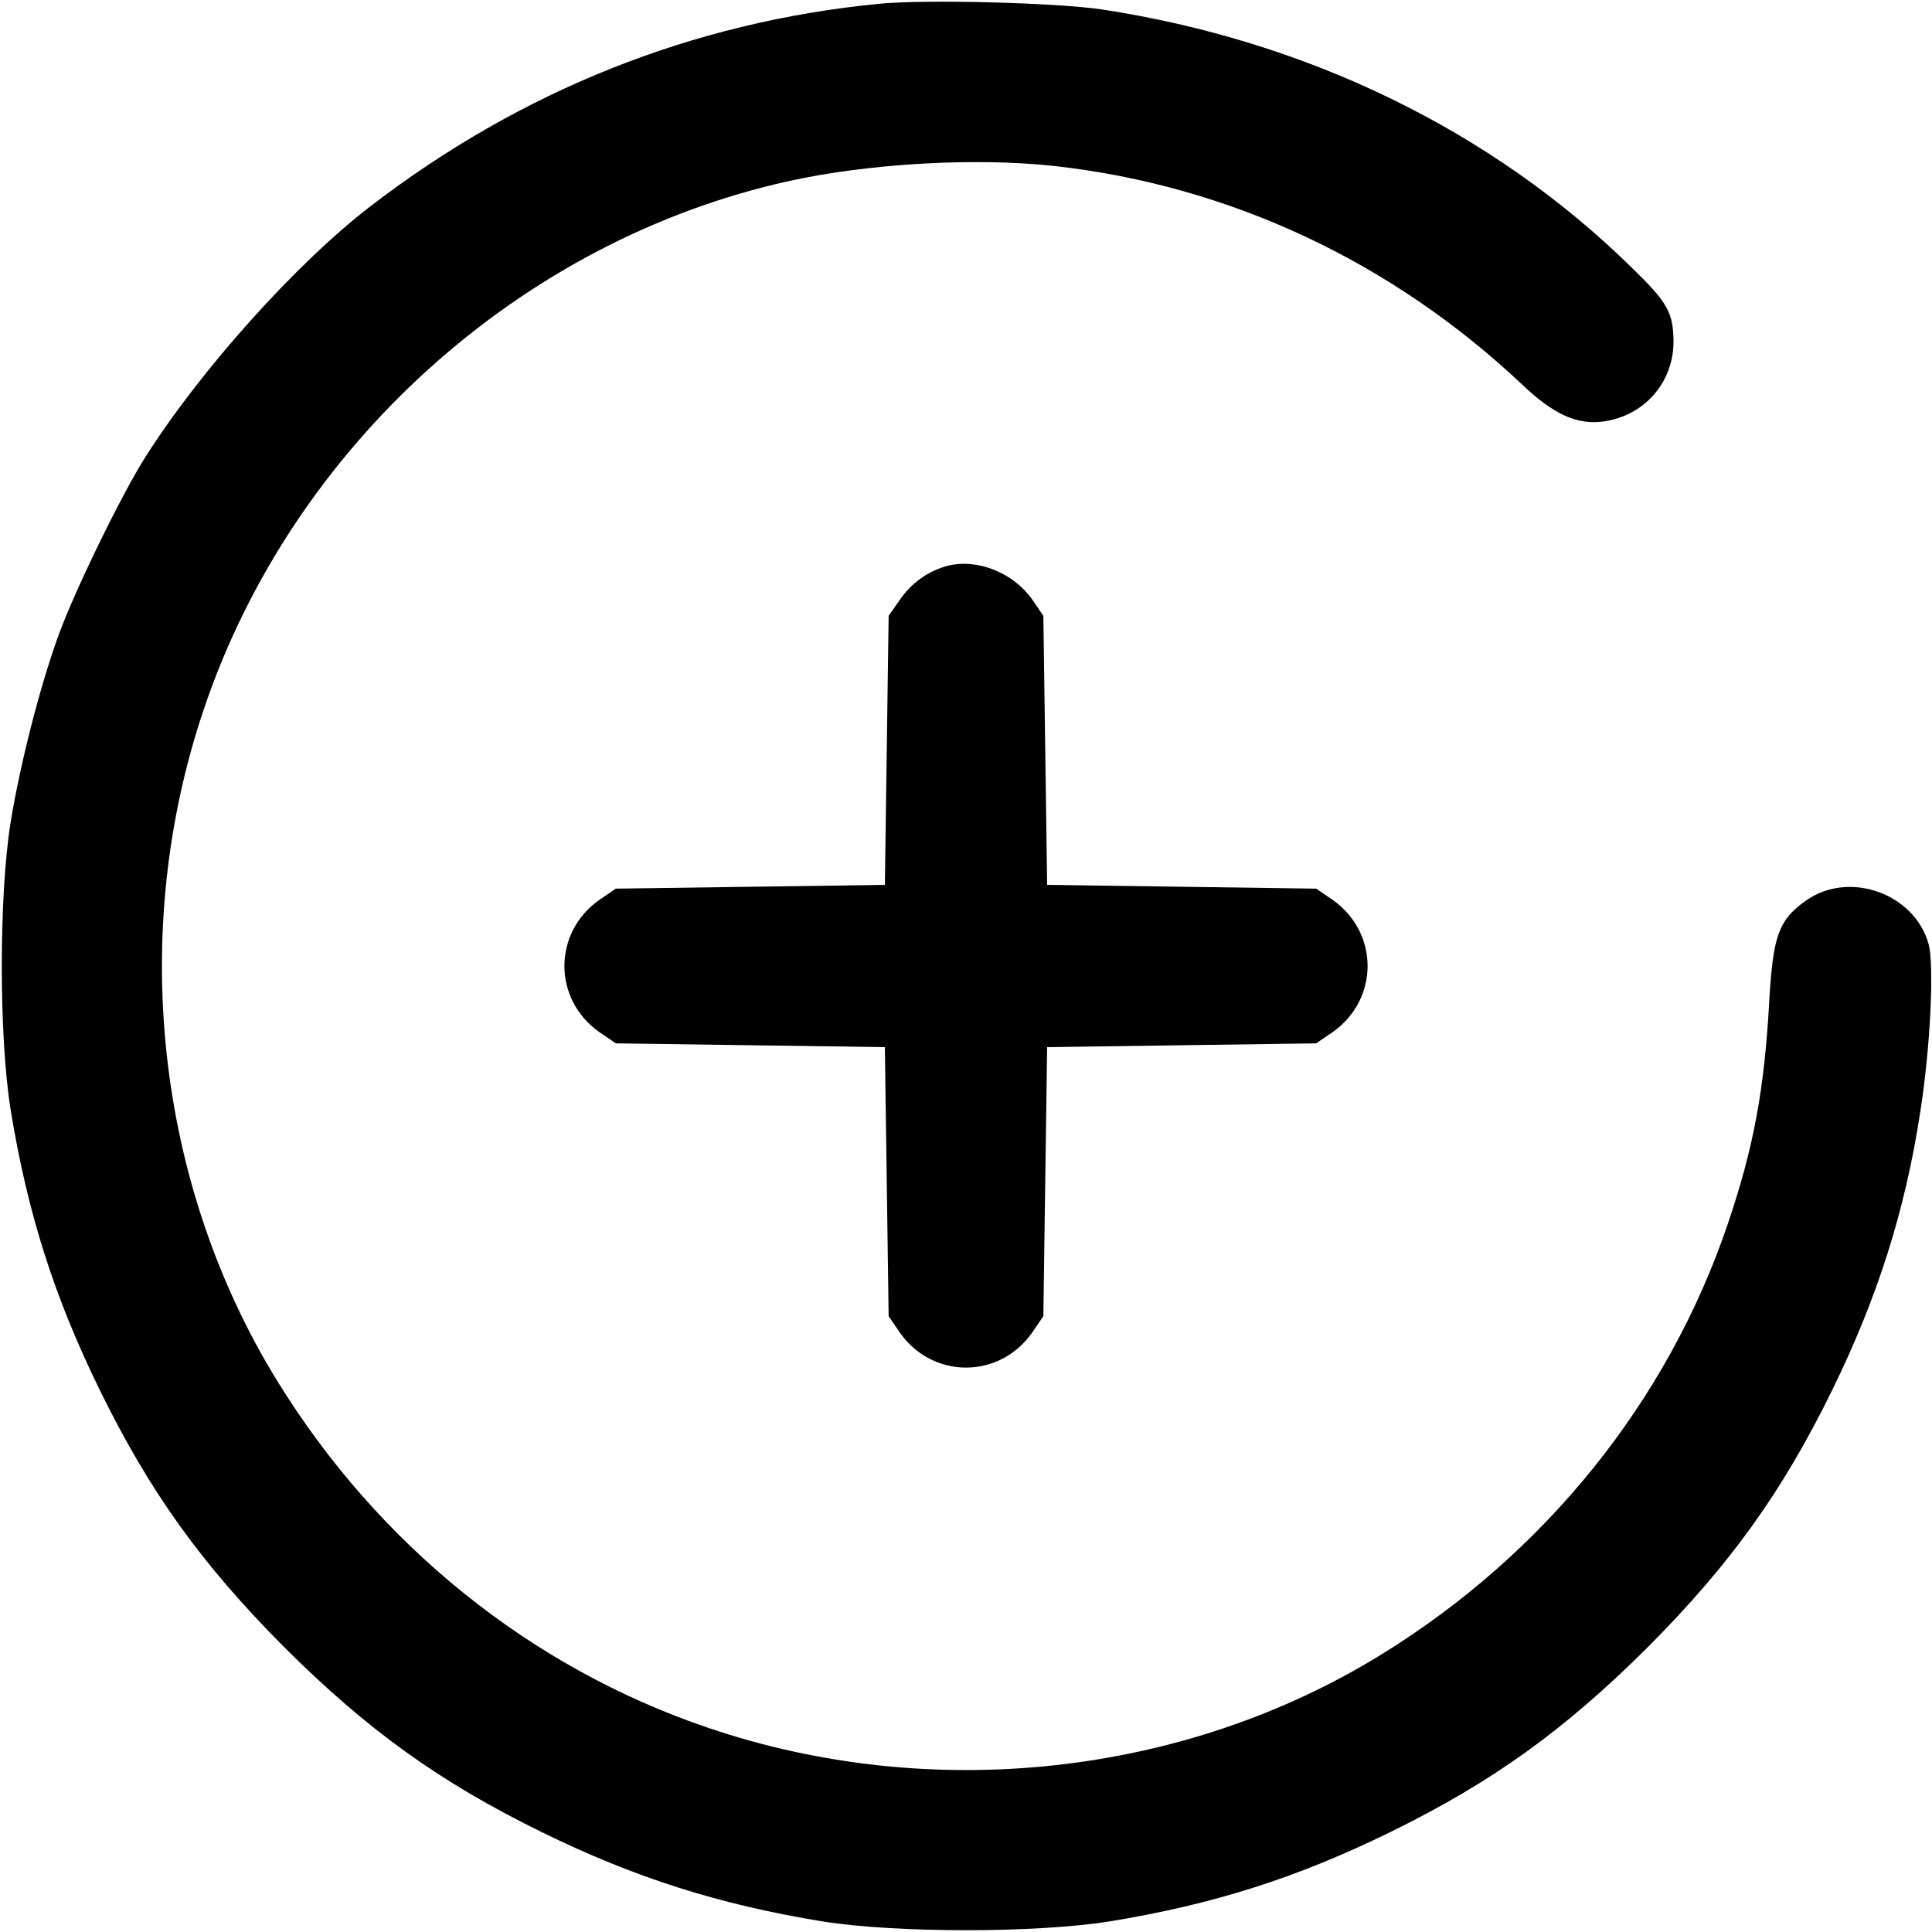
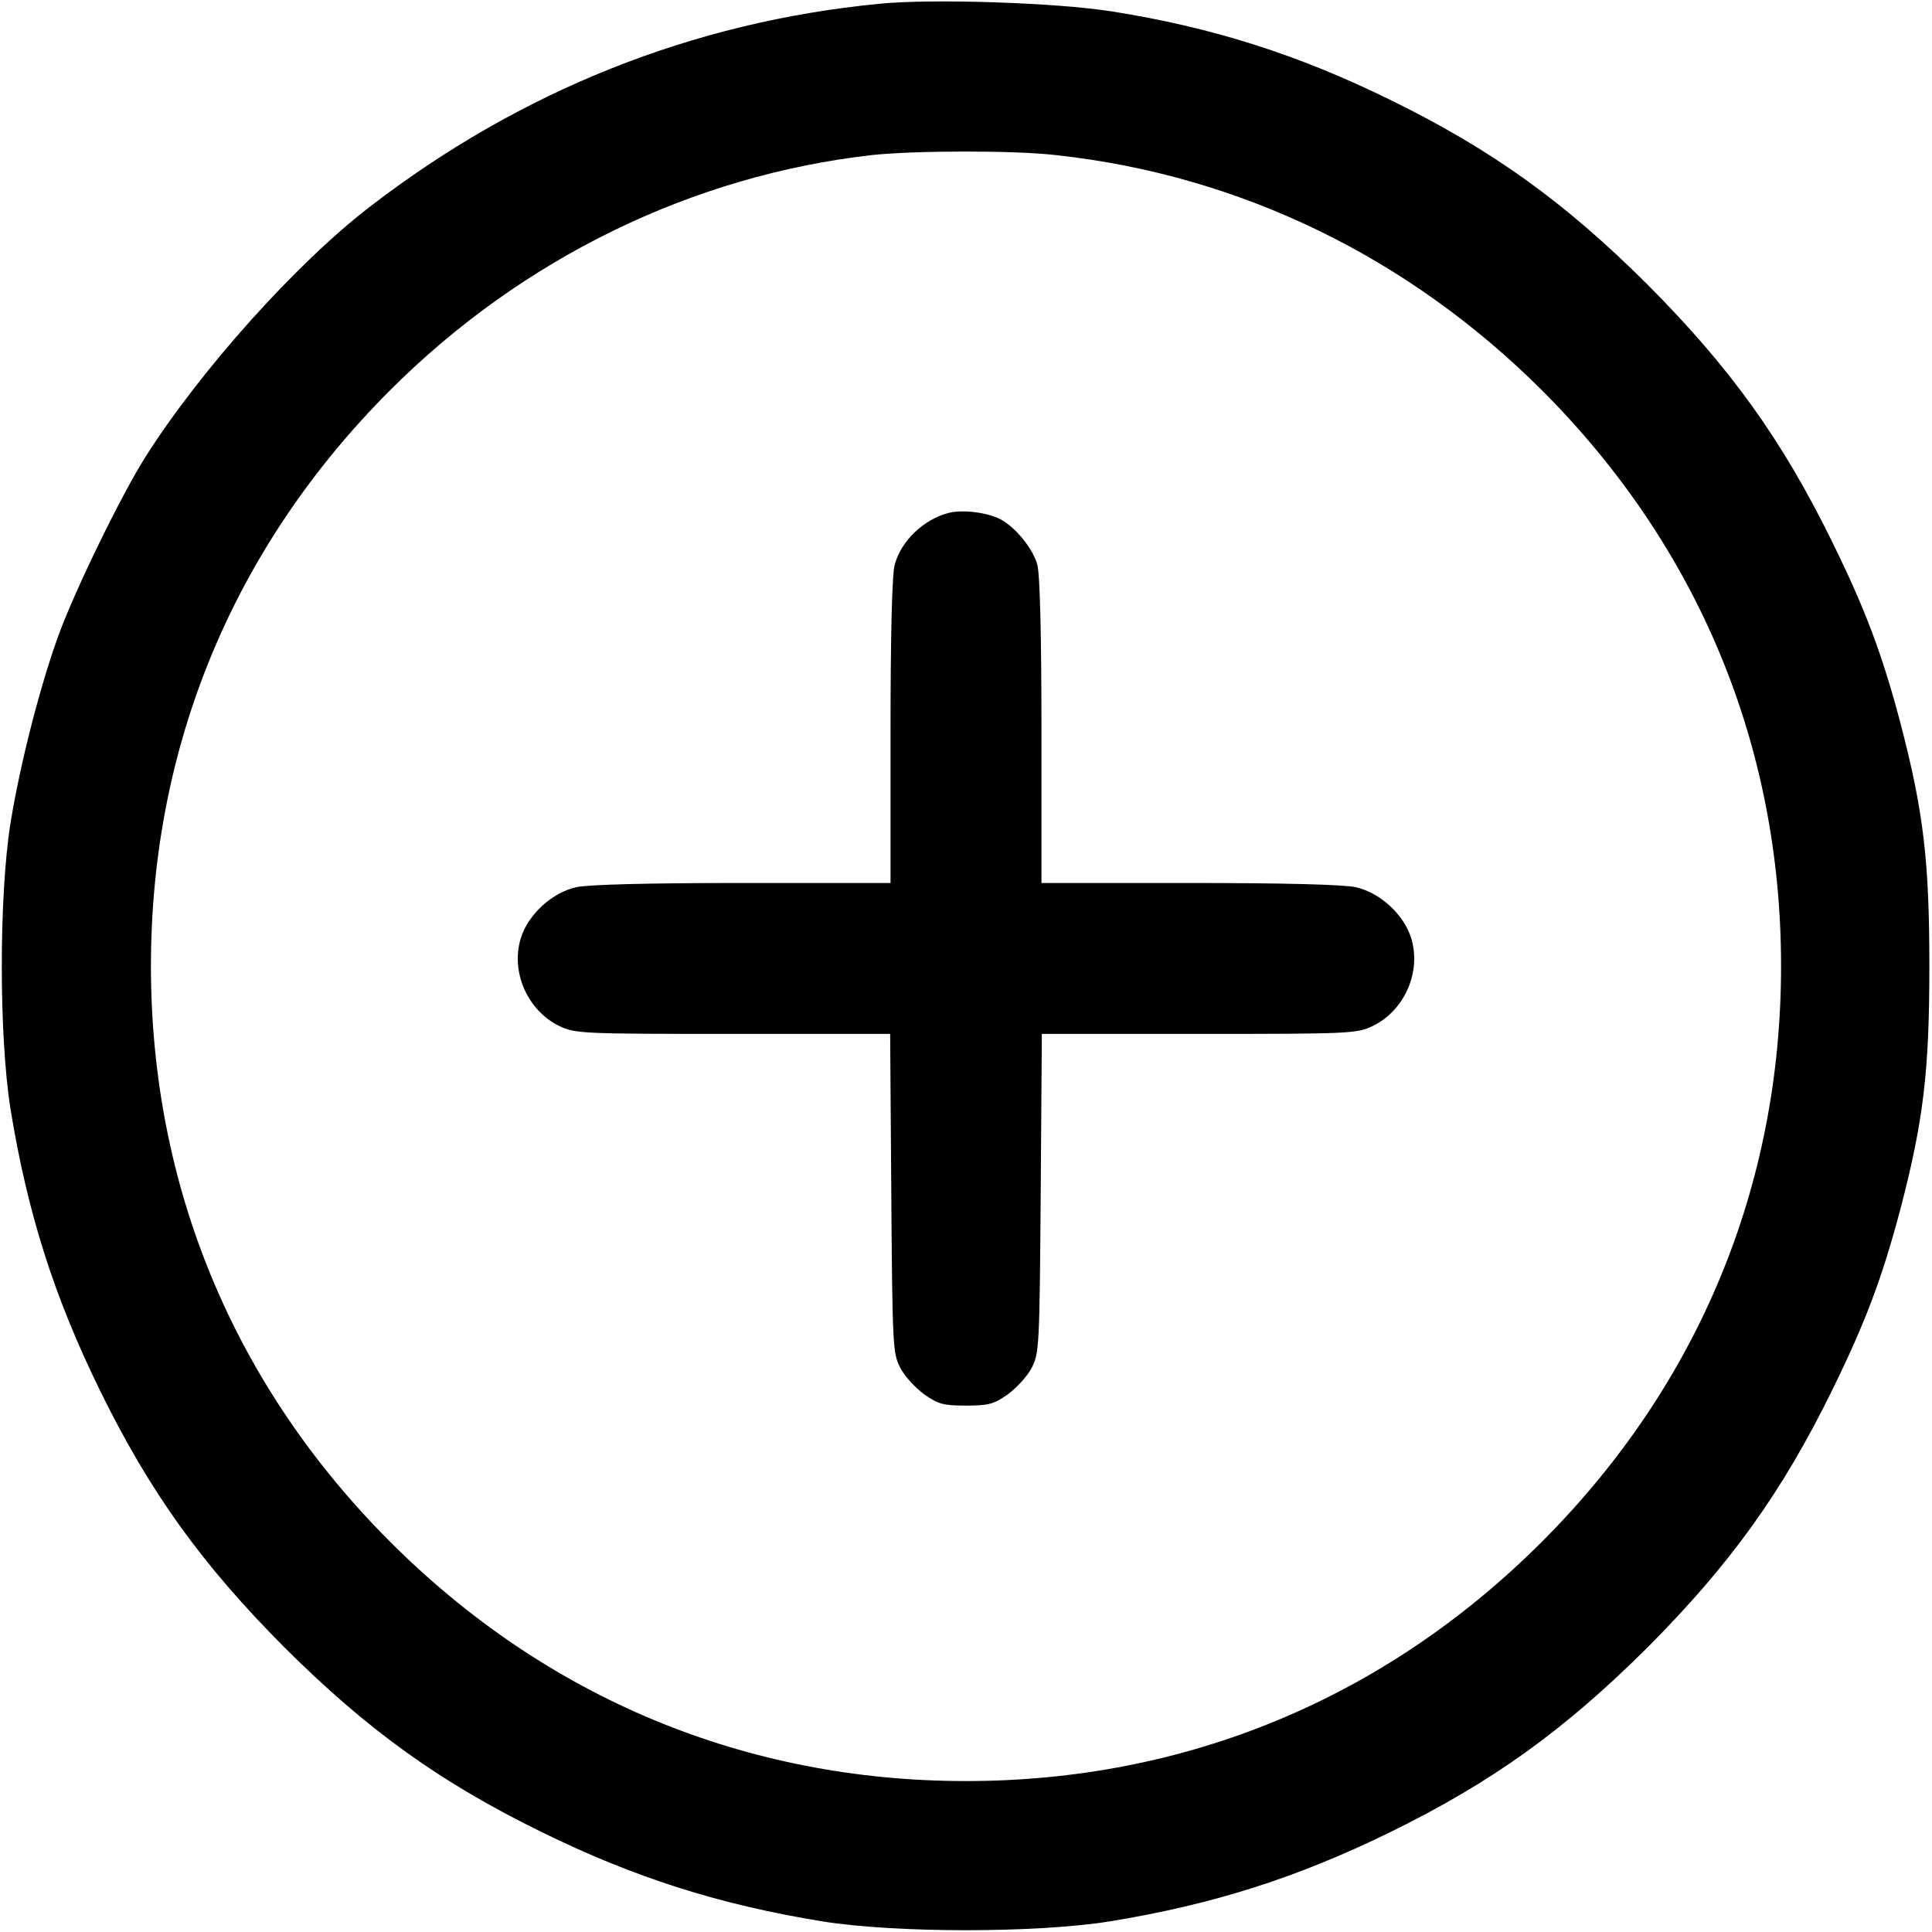
<svg xmlns="http://www.w3.org/2000/svg" version="1.0" width="512pt" height="512pt" viewBox="0 0 512 512" preserveAspectRatio="xMidYMid meet">
  <g transform="translate(0,512) scale(0.1,-0.1)" fill="#000000" stroke="none">
-     <path d="M2330 5110 c-494 -48 -950 -230 -1350 -538 -195 -150 -448 -432 -594 -662 -63 -99 -186 -351 -230 -471 -49 -134 -102 -340 -128 -499 -31 -195 -31 -565 0 -760 45 -276 116 -498 237 -745 132 -269 269 -460 489 -681 221 -220 412 -357 681 -489 247 -121 469 -192 745 -237 195 -31 565 -31 760 0 276 45 498 116 745 237 269 132 460 269 681 489 220 221 357 412 489 681 121 247 194 477 234 739 27 172 37 388 22 444 -37 134 -210 196 -324 116 -73 -51 -88 -93 -98 -262 -13 -241 -42 -394 -110 -595 -159 -470 -484 -874 -919 -1142 -522 -322 -1191 -395 -1783 -194 -470 159 -874 484 -1142 919 -322 522 -395 1191 -194 1783 235 695 839 1240 1549 1397 212 47 496 63 705 40 465 -52 895 -254 1242 -582 77 -73 138 -102 203 -96 113 11 195 101 195 213 -1 77 -15 103 -112 197 -369 362 -859 600 -1403 683 -122 18 -467 27 -590 15z" />
-     <path d="M2513 3621 c-51 -13 -96 -44 -128 -90 l-30 -43 -5 -356 -5 -357 -357 -5 -356 -5 -44 -30 c-123 -87 -123 -263 0 -350 l44 -30 356 -5 357 -5 5 -357 5 -356 30 -44 c87 -123 263 -123 350 0 l30 44 5 356 5 357 357 5 356 5 44 30 c123 87 123 263 0 350 l-44 30 -356 5 -357 5 -5 357 -5 356 -30 44 c-50 70 -144 108 -222 89z" />
+     <path d="M2330 5110 c-494 -48 -950 -230 -1350 -538 -195 -150 -448 -432 -594 -662 -63 -99 -186 -351 -230 -471 -49 -134 -102 -340 -128 -499 -31 -195 -31 -565 0 -760 45 -276 116 -498 237 -745 132 -269 269 -460 489 -681 221 -220 412 -357 681 -489 247 -121 469 -192 745 -237 195 -31 565 -31 760 0 276 45 498 116 745 237 269 132 460 269 681 489 220 221 357 412 489 681 88 179 132 296 180 476 63 240 78 371 78 649 0 278 -15 409 -78 649 -48 180 -92 297 -180 476 -132 269 -269 460 -489 681 -221 220 -412 357 -681 489 -246 121 -474 193 -740 235 -147 23 -475 34 -615 20z m468 -401 c488 -53 934 -270 1288 -623 415 -415 634 -943 634 -1526 0 -583 -219 -1111 -634 -1526 -415 -415 -943 -634 -1526 -634 -583 0 -1111 219 -1526 634 -415 415 -634 943 -634 1526 0 583 219 1111 634 1526 349 349 800 569 1276 623 110 12 376 13 488 0z" />
+     <path d="M2515 3761 c-67 -17 -127 -74 -144 -138 -7 -24 -11 -190 -11 -440 l0 -403 -390 0 c-251 0 -408 -4 -442 -11 -65 -14 -129 -73 -148 -136 -27 -89 18 -191 102 -232 43 -20 56 -21 461 -21 l416 0 3 -422 c3 -407 4 -425 24 -463 11 -22 40 -53 63 -70 37 -26 51 -30 111 -30 60 0 74 4 111 30 23 17 52 48 63 70 20 38 21 56 24 463 l3 422 416 0 c405 0 418 1 461 21 84 41 129 143 102 232 -19 63 -83 122 -148 136 -34 7 -191 11 -442 11 l-390 0 0 403 c0 250 -4 416 -11 440 -11 43 -59 101 -98 121 -35 18 -99 26 -136 17z" />
  </g>
</svg>
